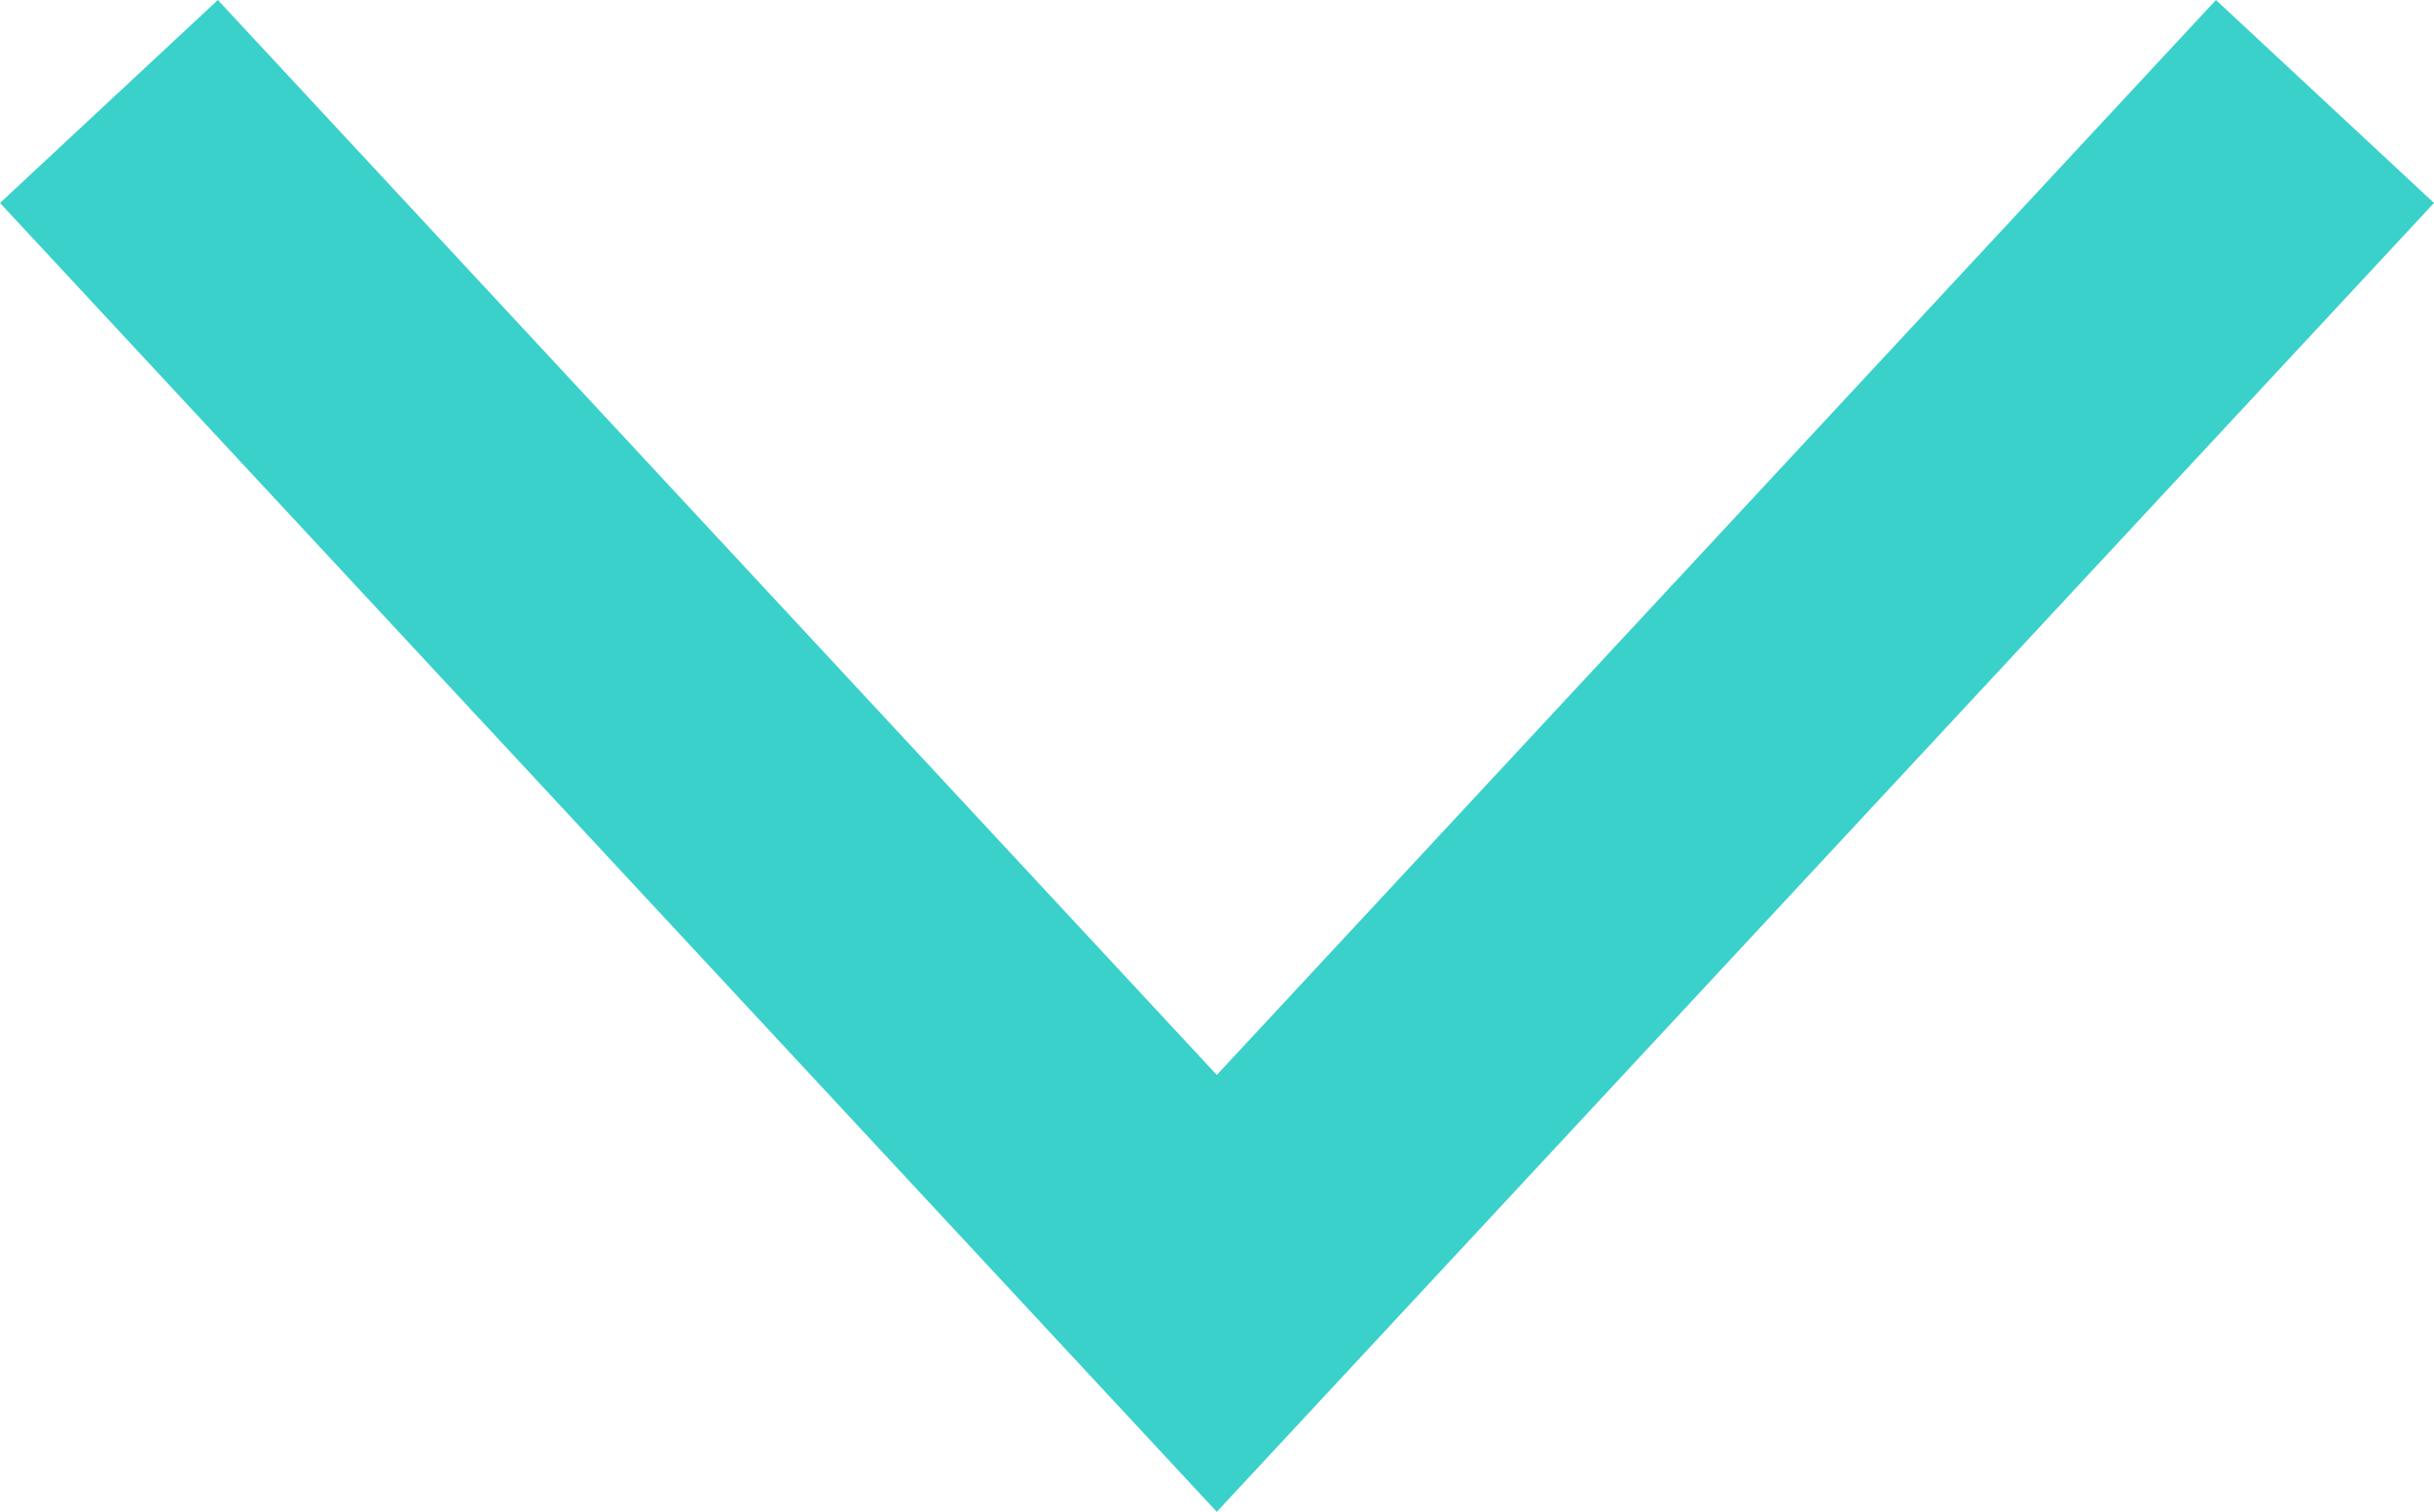
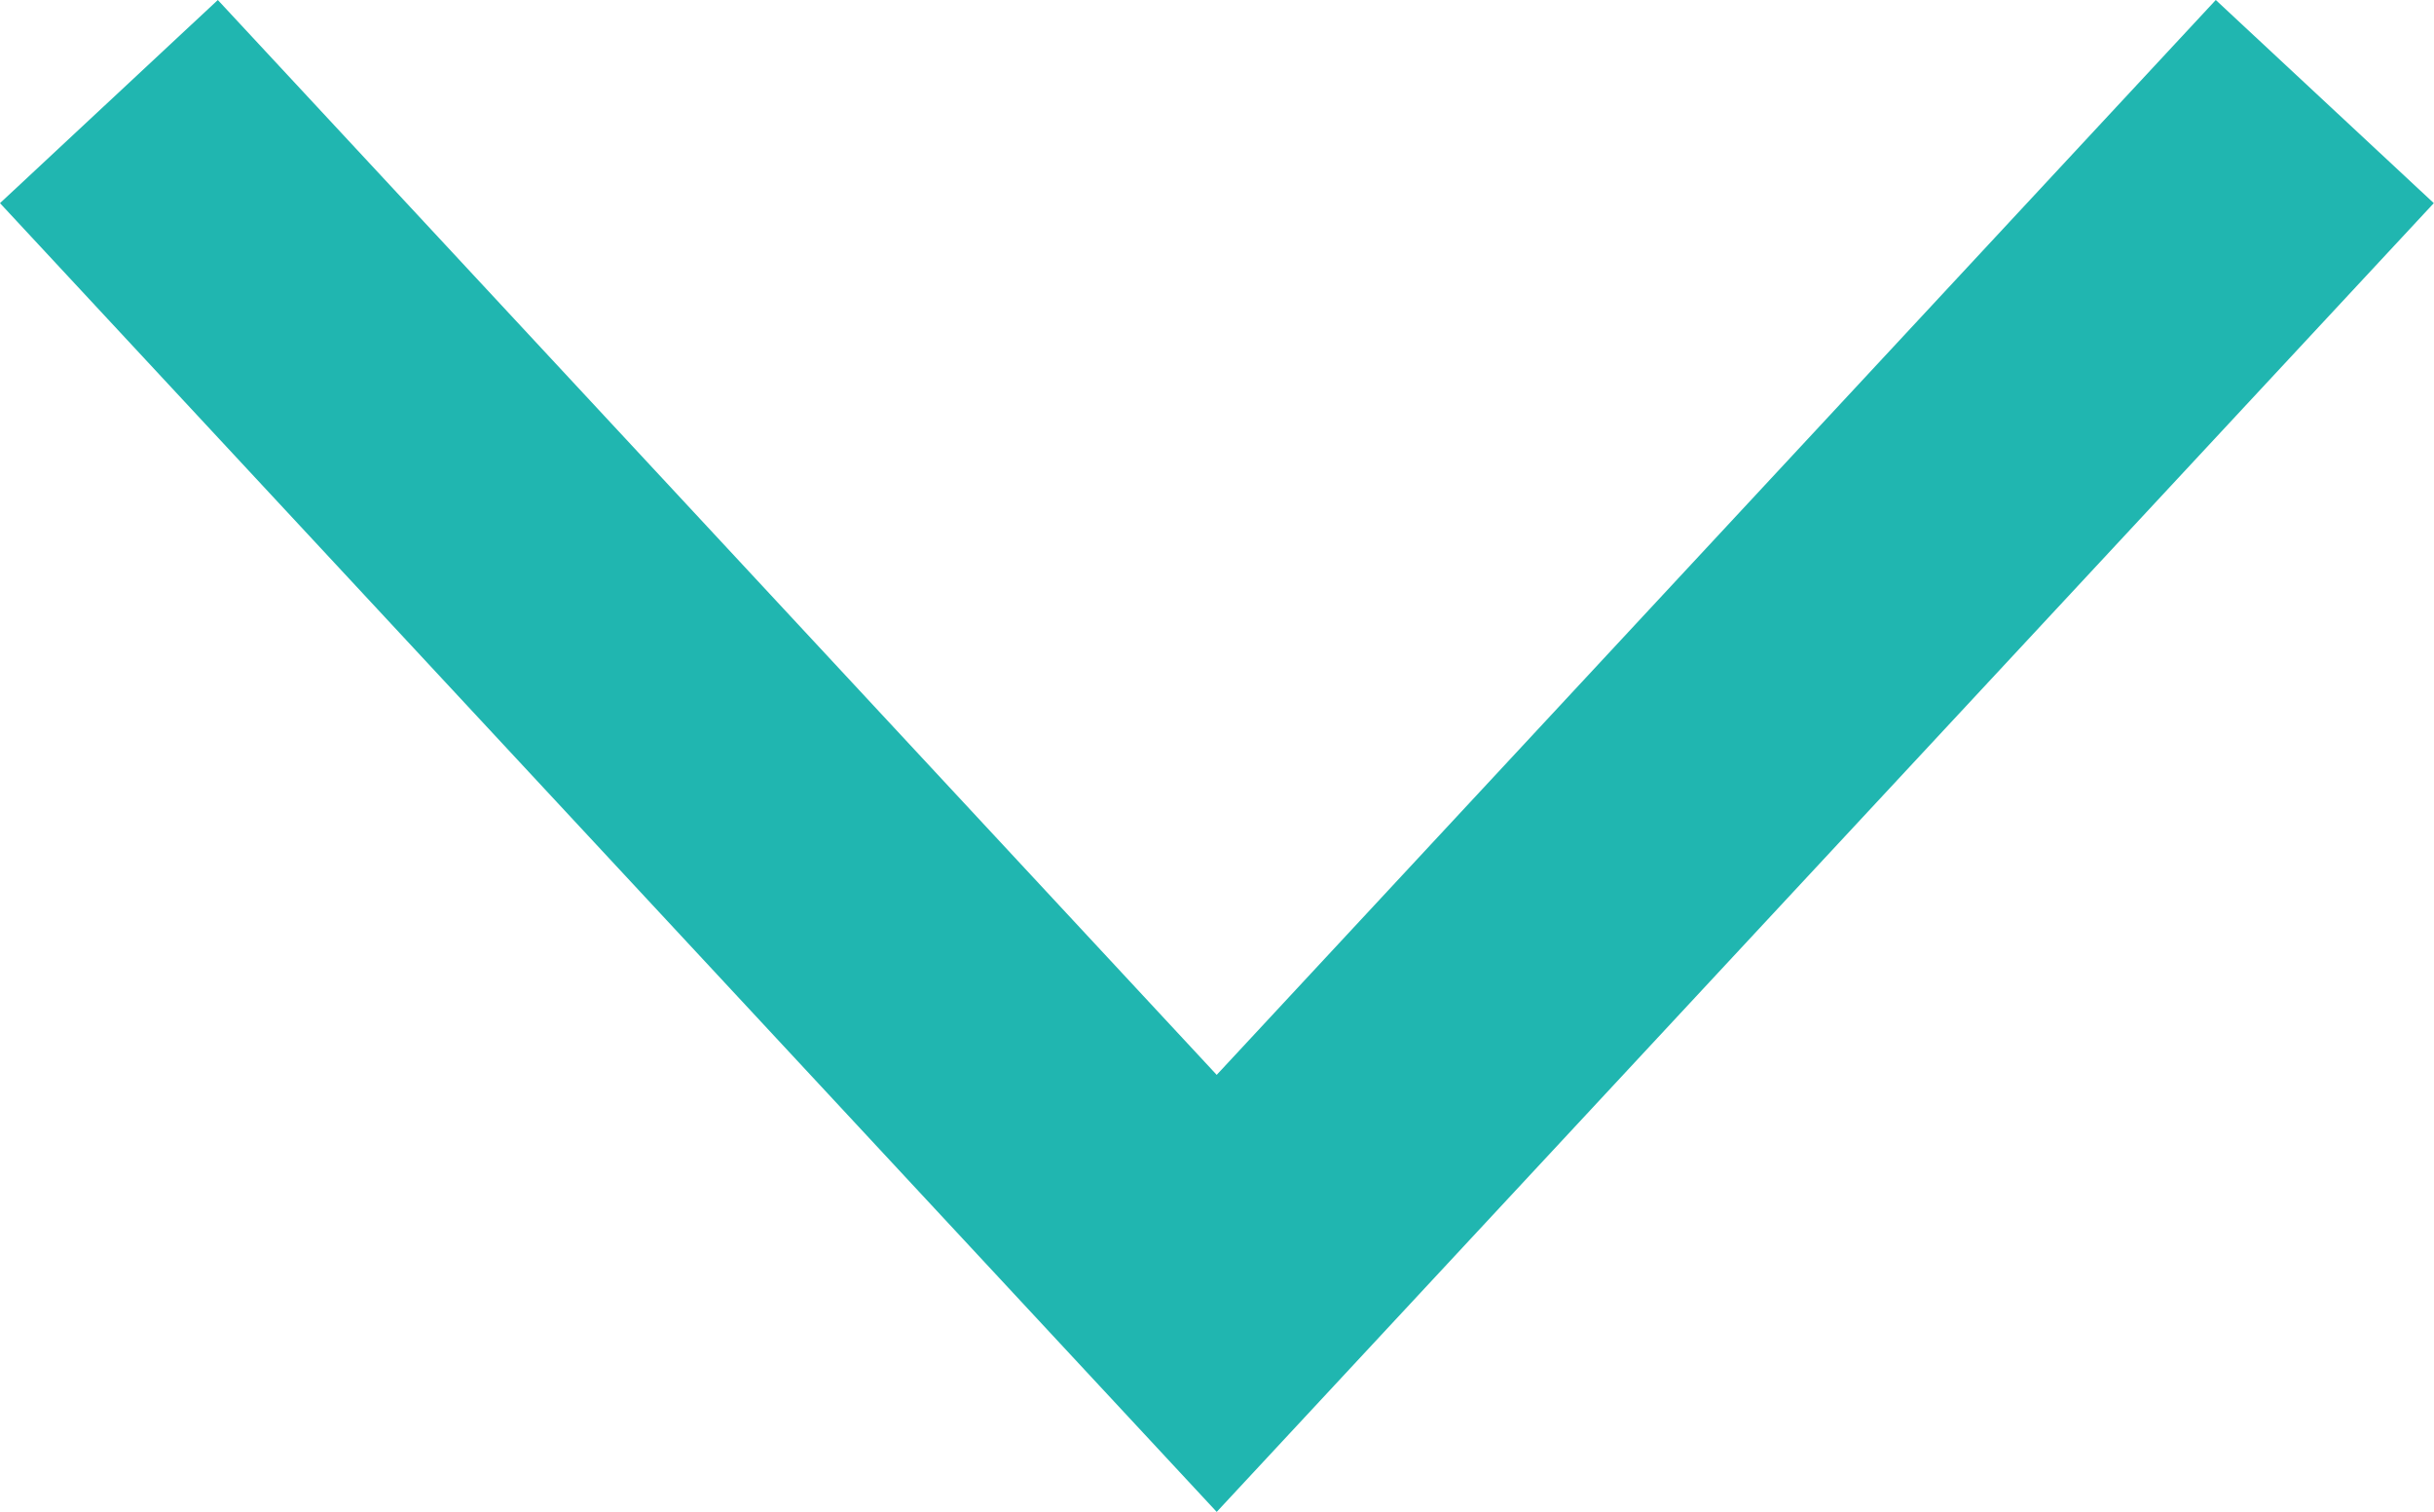
- <svg xmlns="http://www.w3.org/2000/svg" version="1.1" id="Layer_1" x="0px" y="0px" width="12.268px" height="7.62px" viewBox="7.768 13.426 12.268 7.62" enable-background="new 7.768 13.426 12.268 7.62" xml:space="preserve">
+ <svg xmlns="http://www.w3.org/2000/svg" version="1.1" id="Layer_1" x="0px" y="0px" width="12.269px" height="7.621px" viewBox="7.768 13.425 12.269 7.621" enable-background="new 7.768 13.425 12.269 7.621" xml:space="preserve">
  <g>
    <g>
      <g>
        <g>
-           <polygon fill="#3AD1CA" points="7.768,14.449 8.866,13.426 13.901,18.844 18.937,13.426 20.036,14.449 13.901,21.046     " />
+           <polygon fill="#20B6B0" points="7.768,14.449 8.866,13.425 13.901,18.843 18.937,13.425 20.036,14.449 13.901,21.046     " />
        </g>
      </g>
    </g>
  </g>
</svg>
